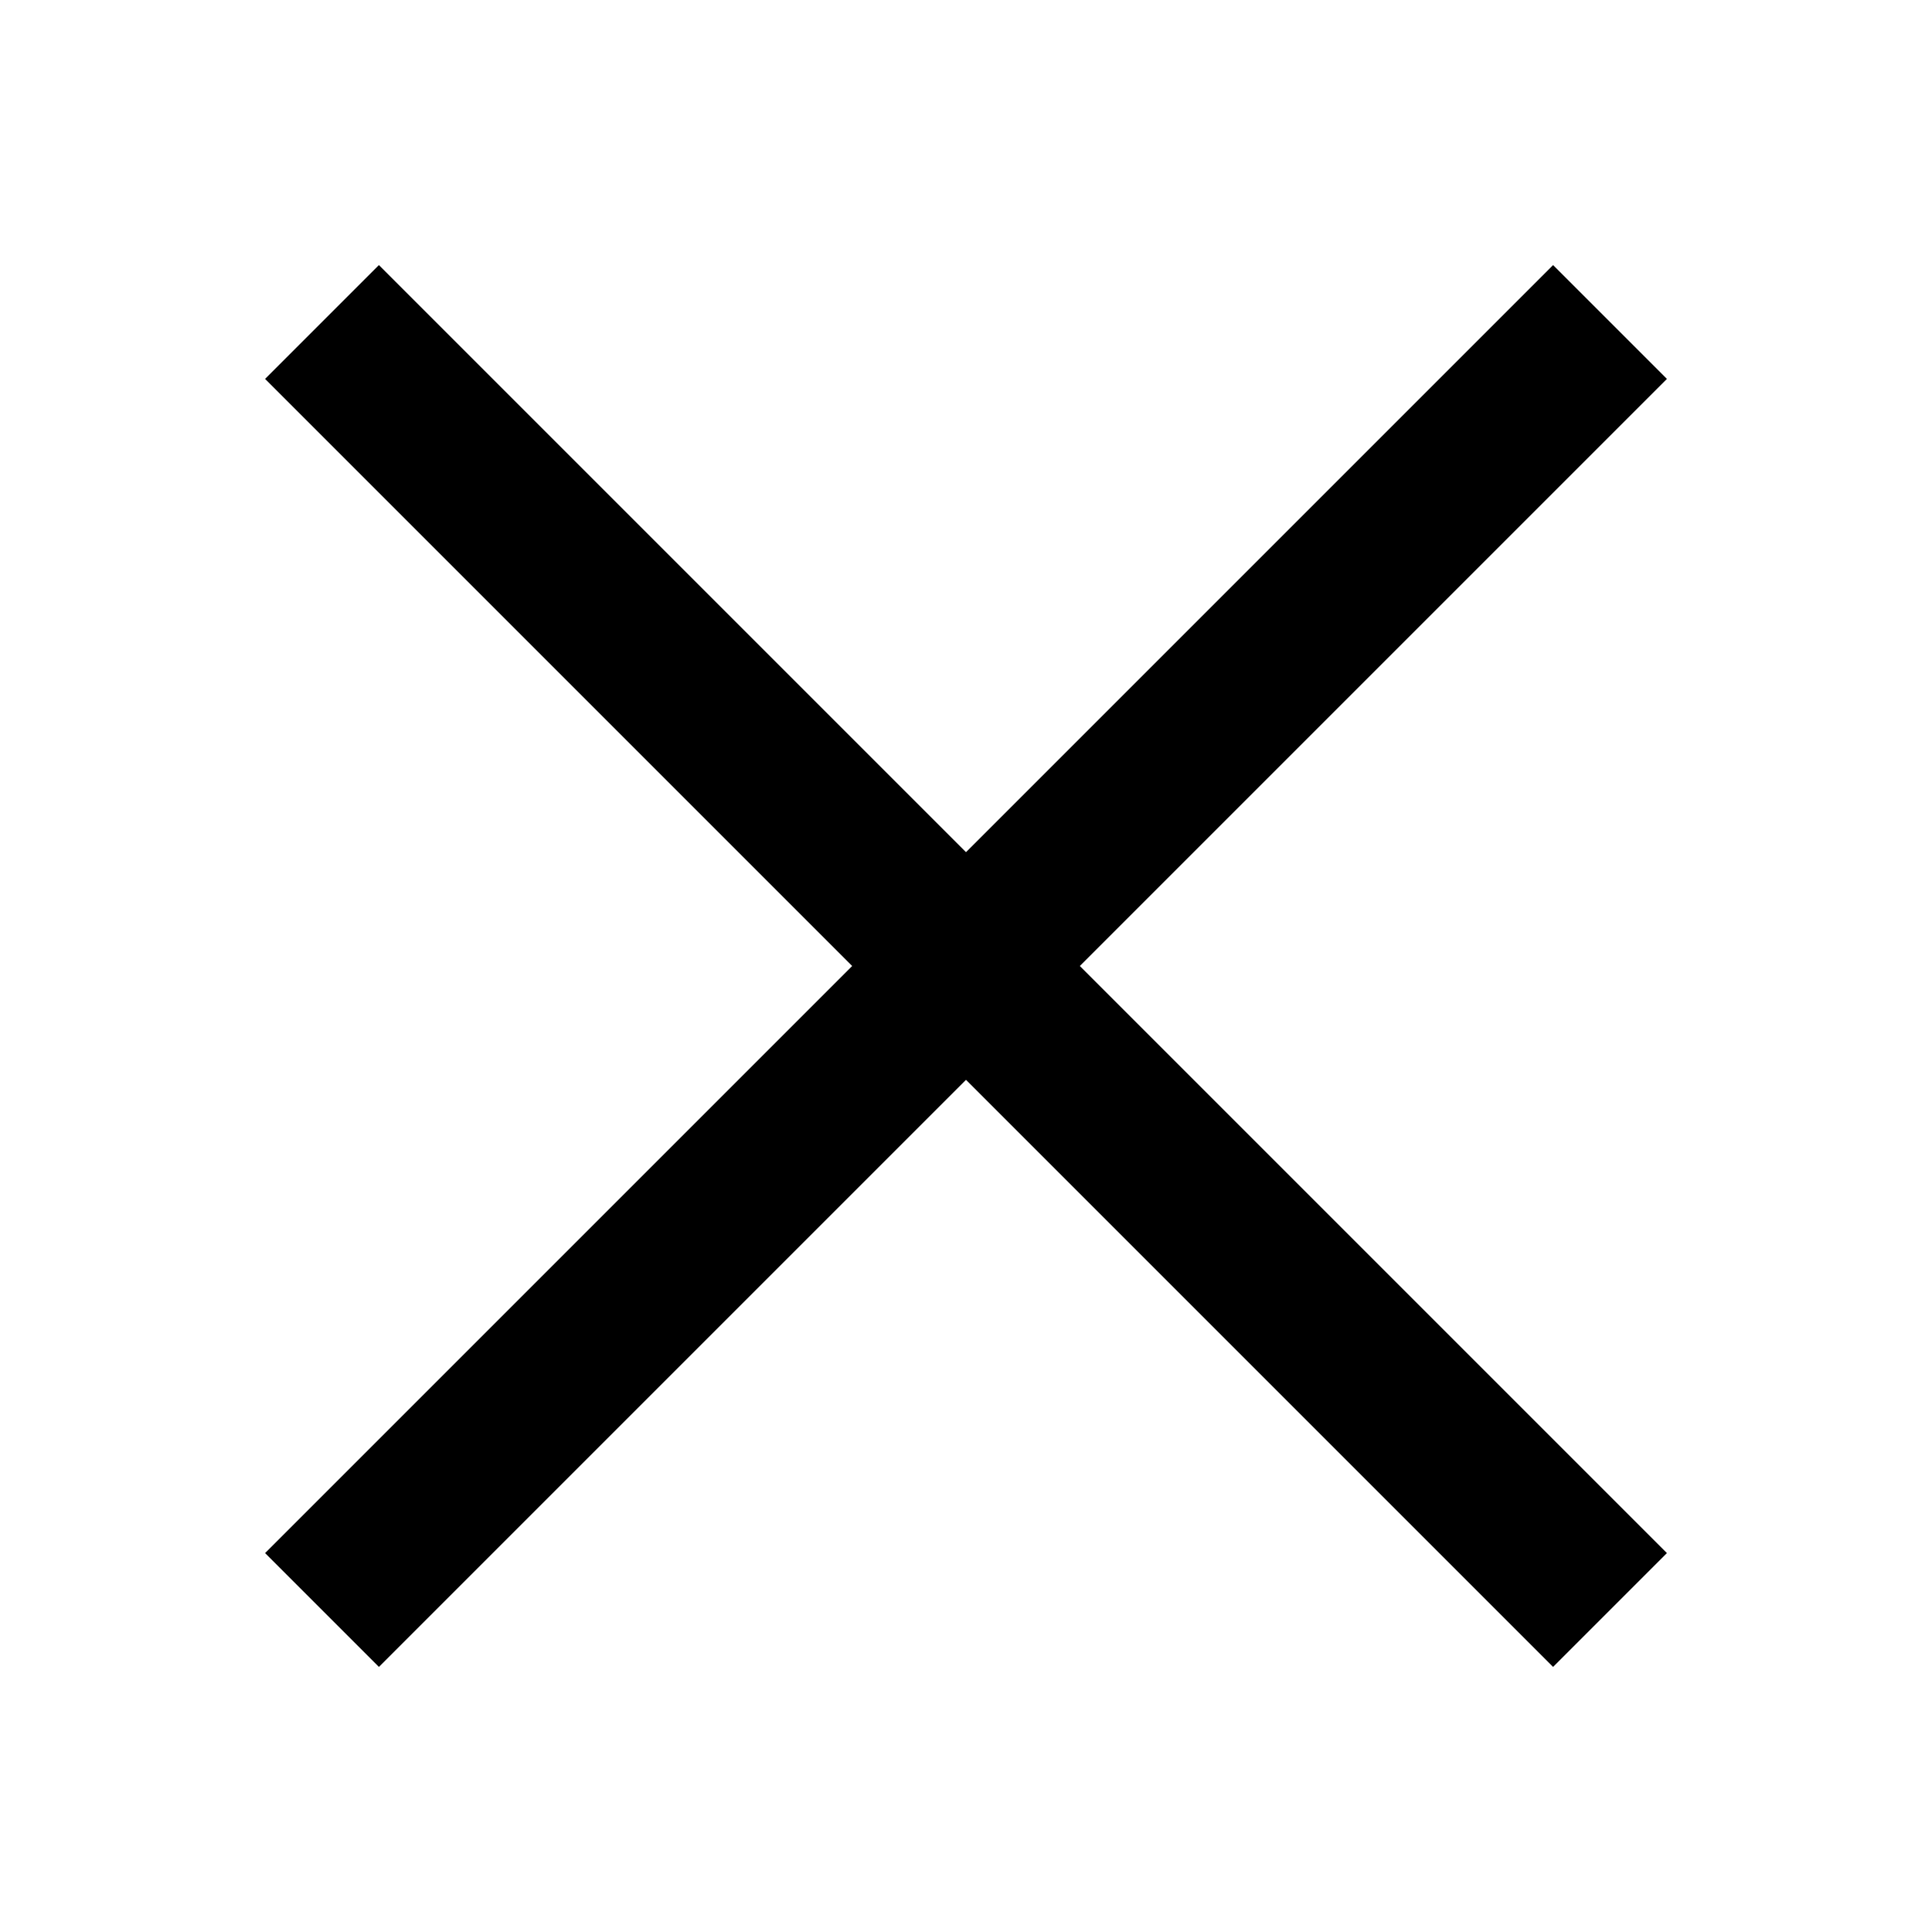
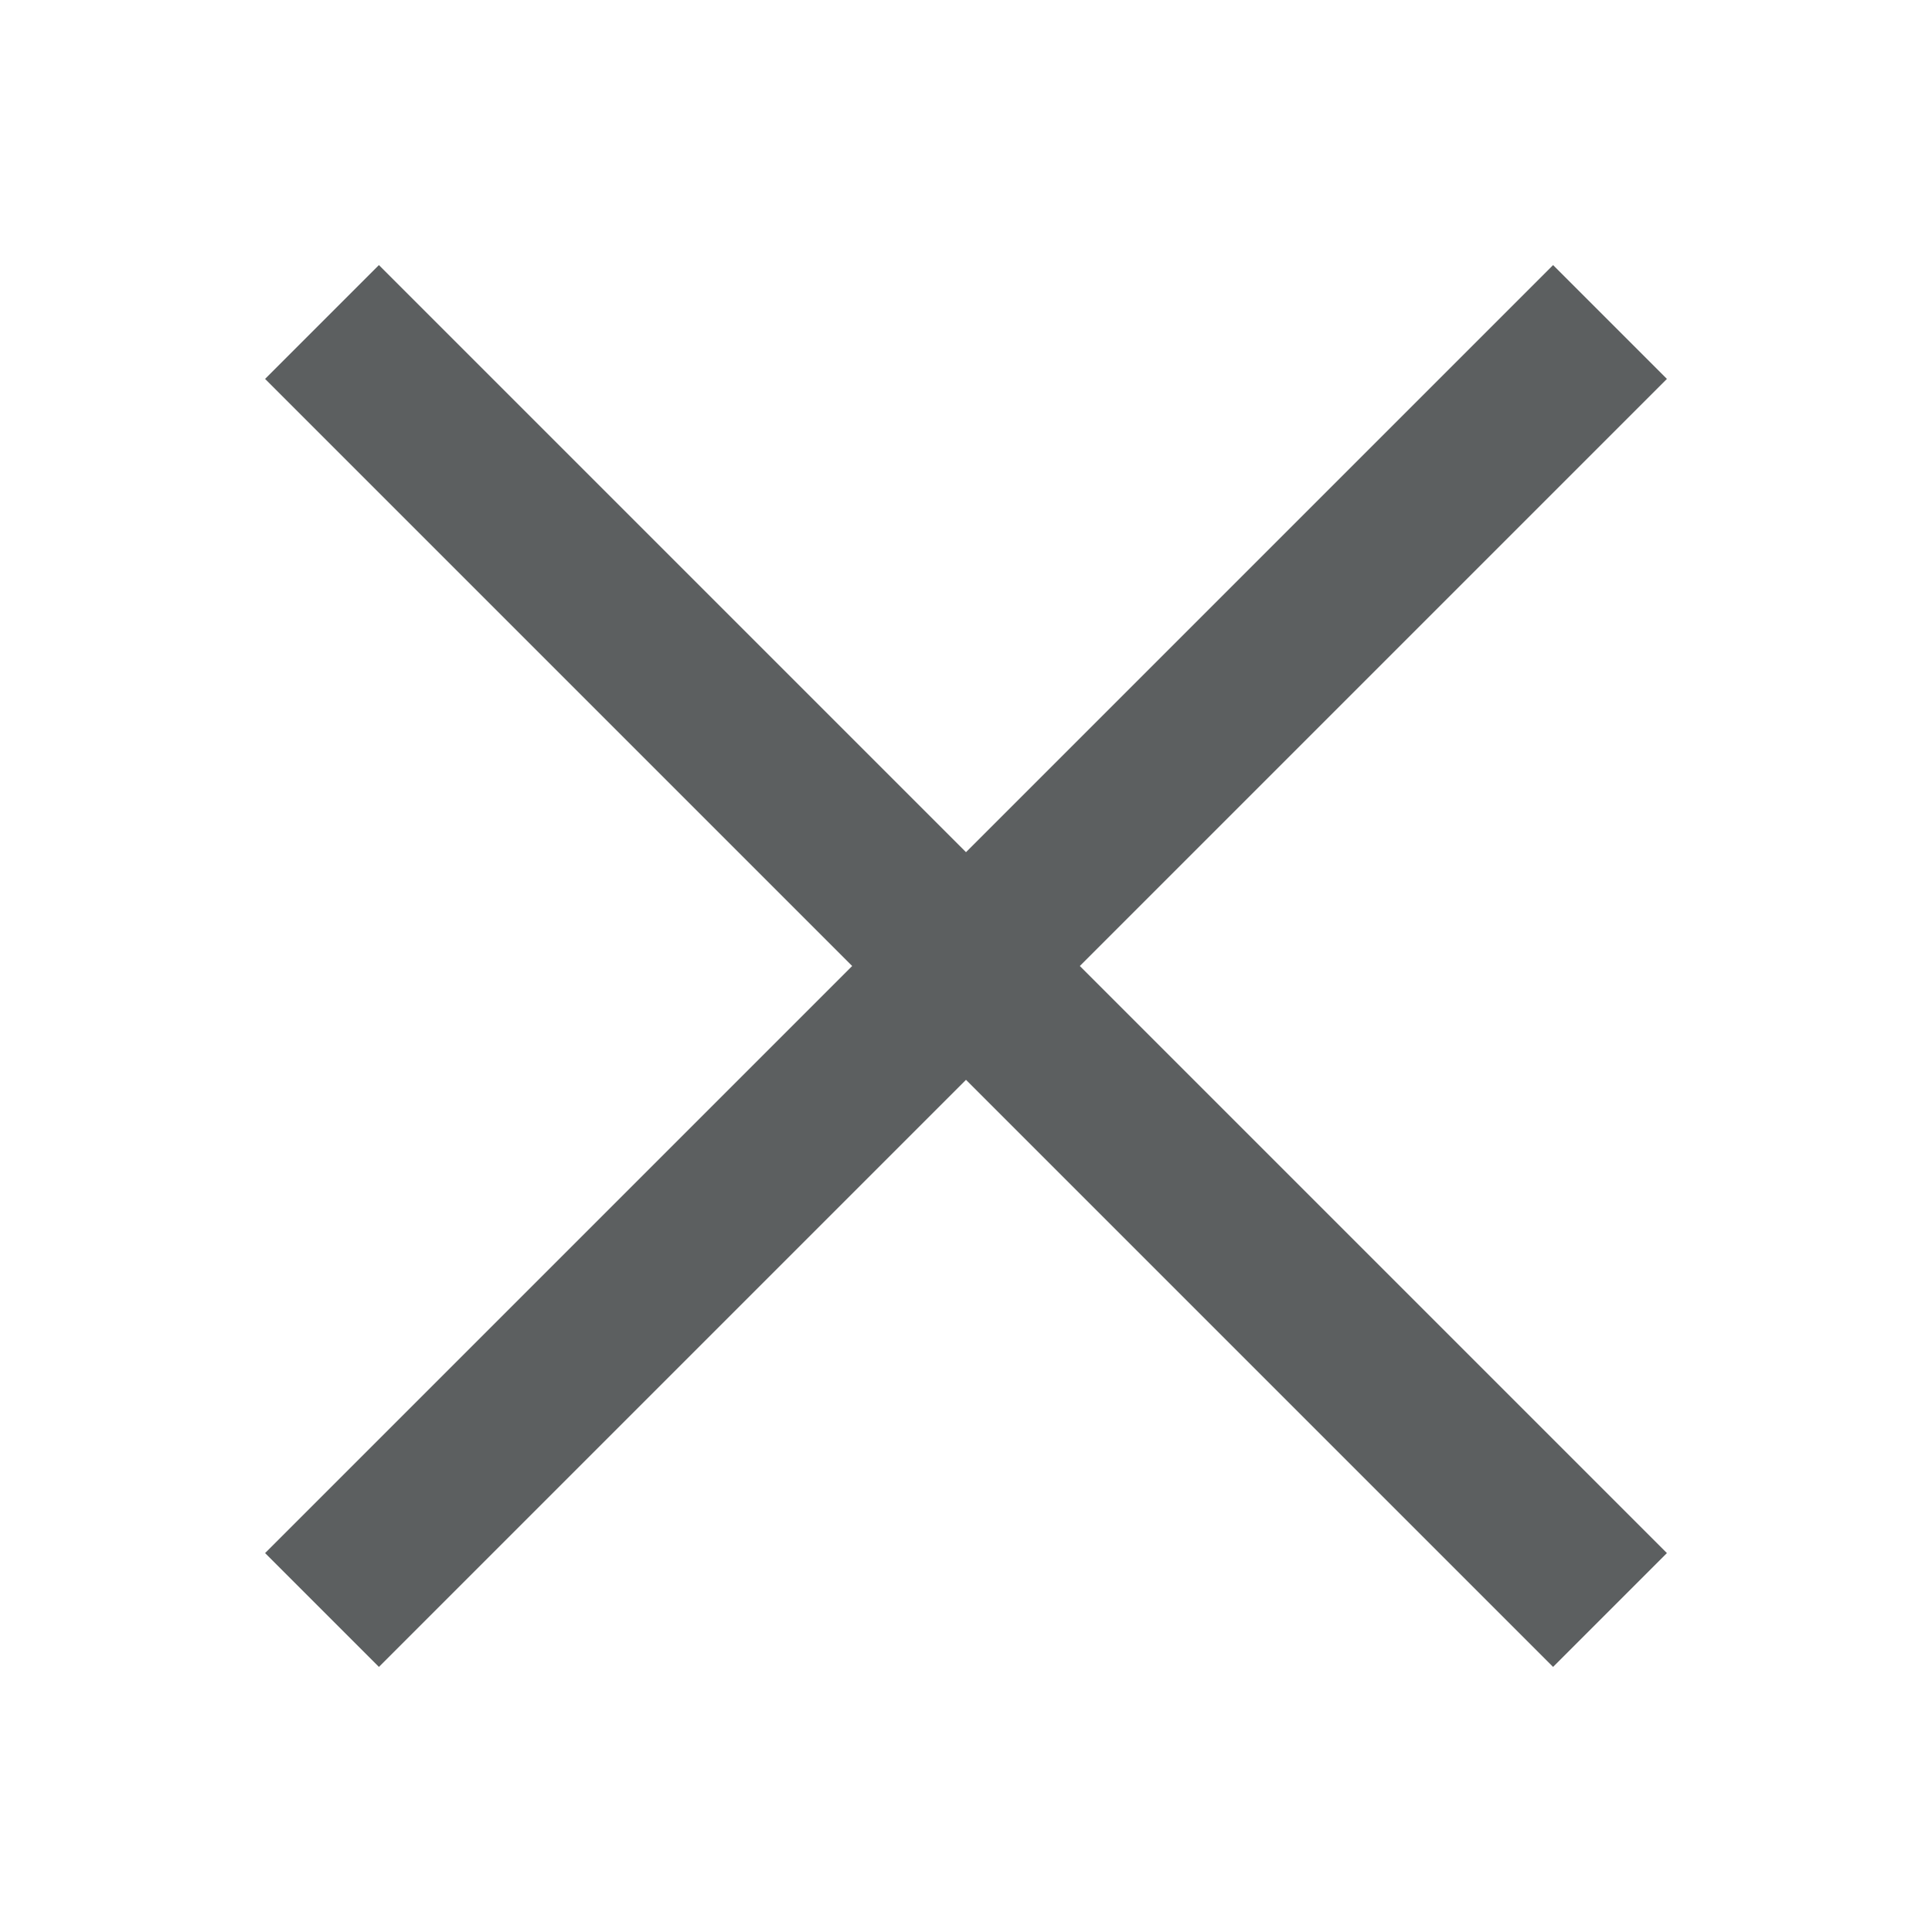
- <svg xmlns="http://www.w3.org/2000/svg" fill="#000000" viewBox="0 0 24 24" width="24px" height="24px">
+ <svg xmlns="http://www.w3.org/2000/svg" fill="#5c5f60" viewBox="0 0 24 24" width="24px" height="24px">
  <path d="M 4.707 3.293 L 3.293 4.707 L 10.586 12 L 3.293 19.293 L 4.707 20.707 L 12 13.414 L 19.293 20.707 L 20.707 19.293 L 13.414 12 L 20.707 4.707 L 19.293 3.293 L 12 10.586 L 4.707 3.293 z" />
</svg>
